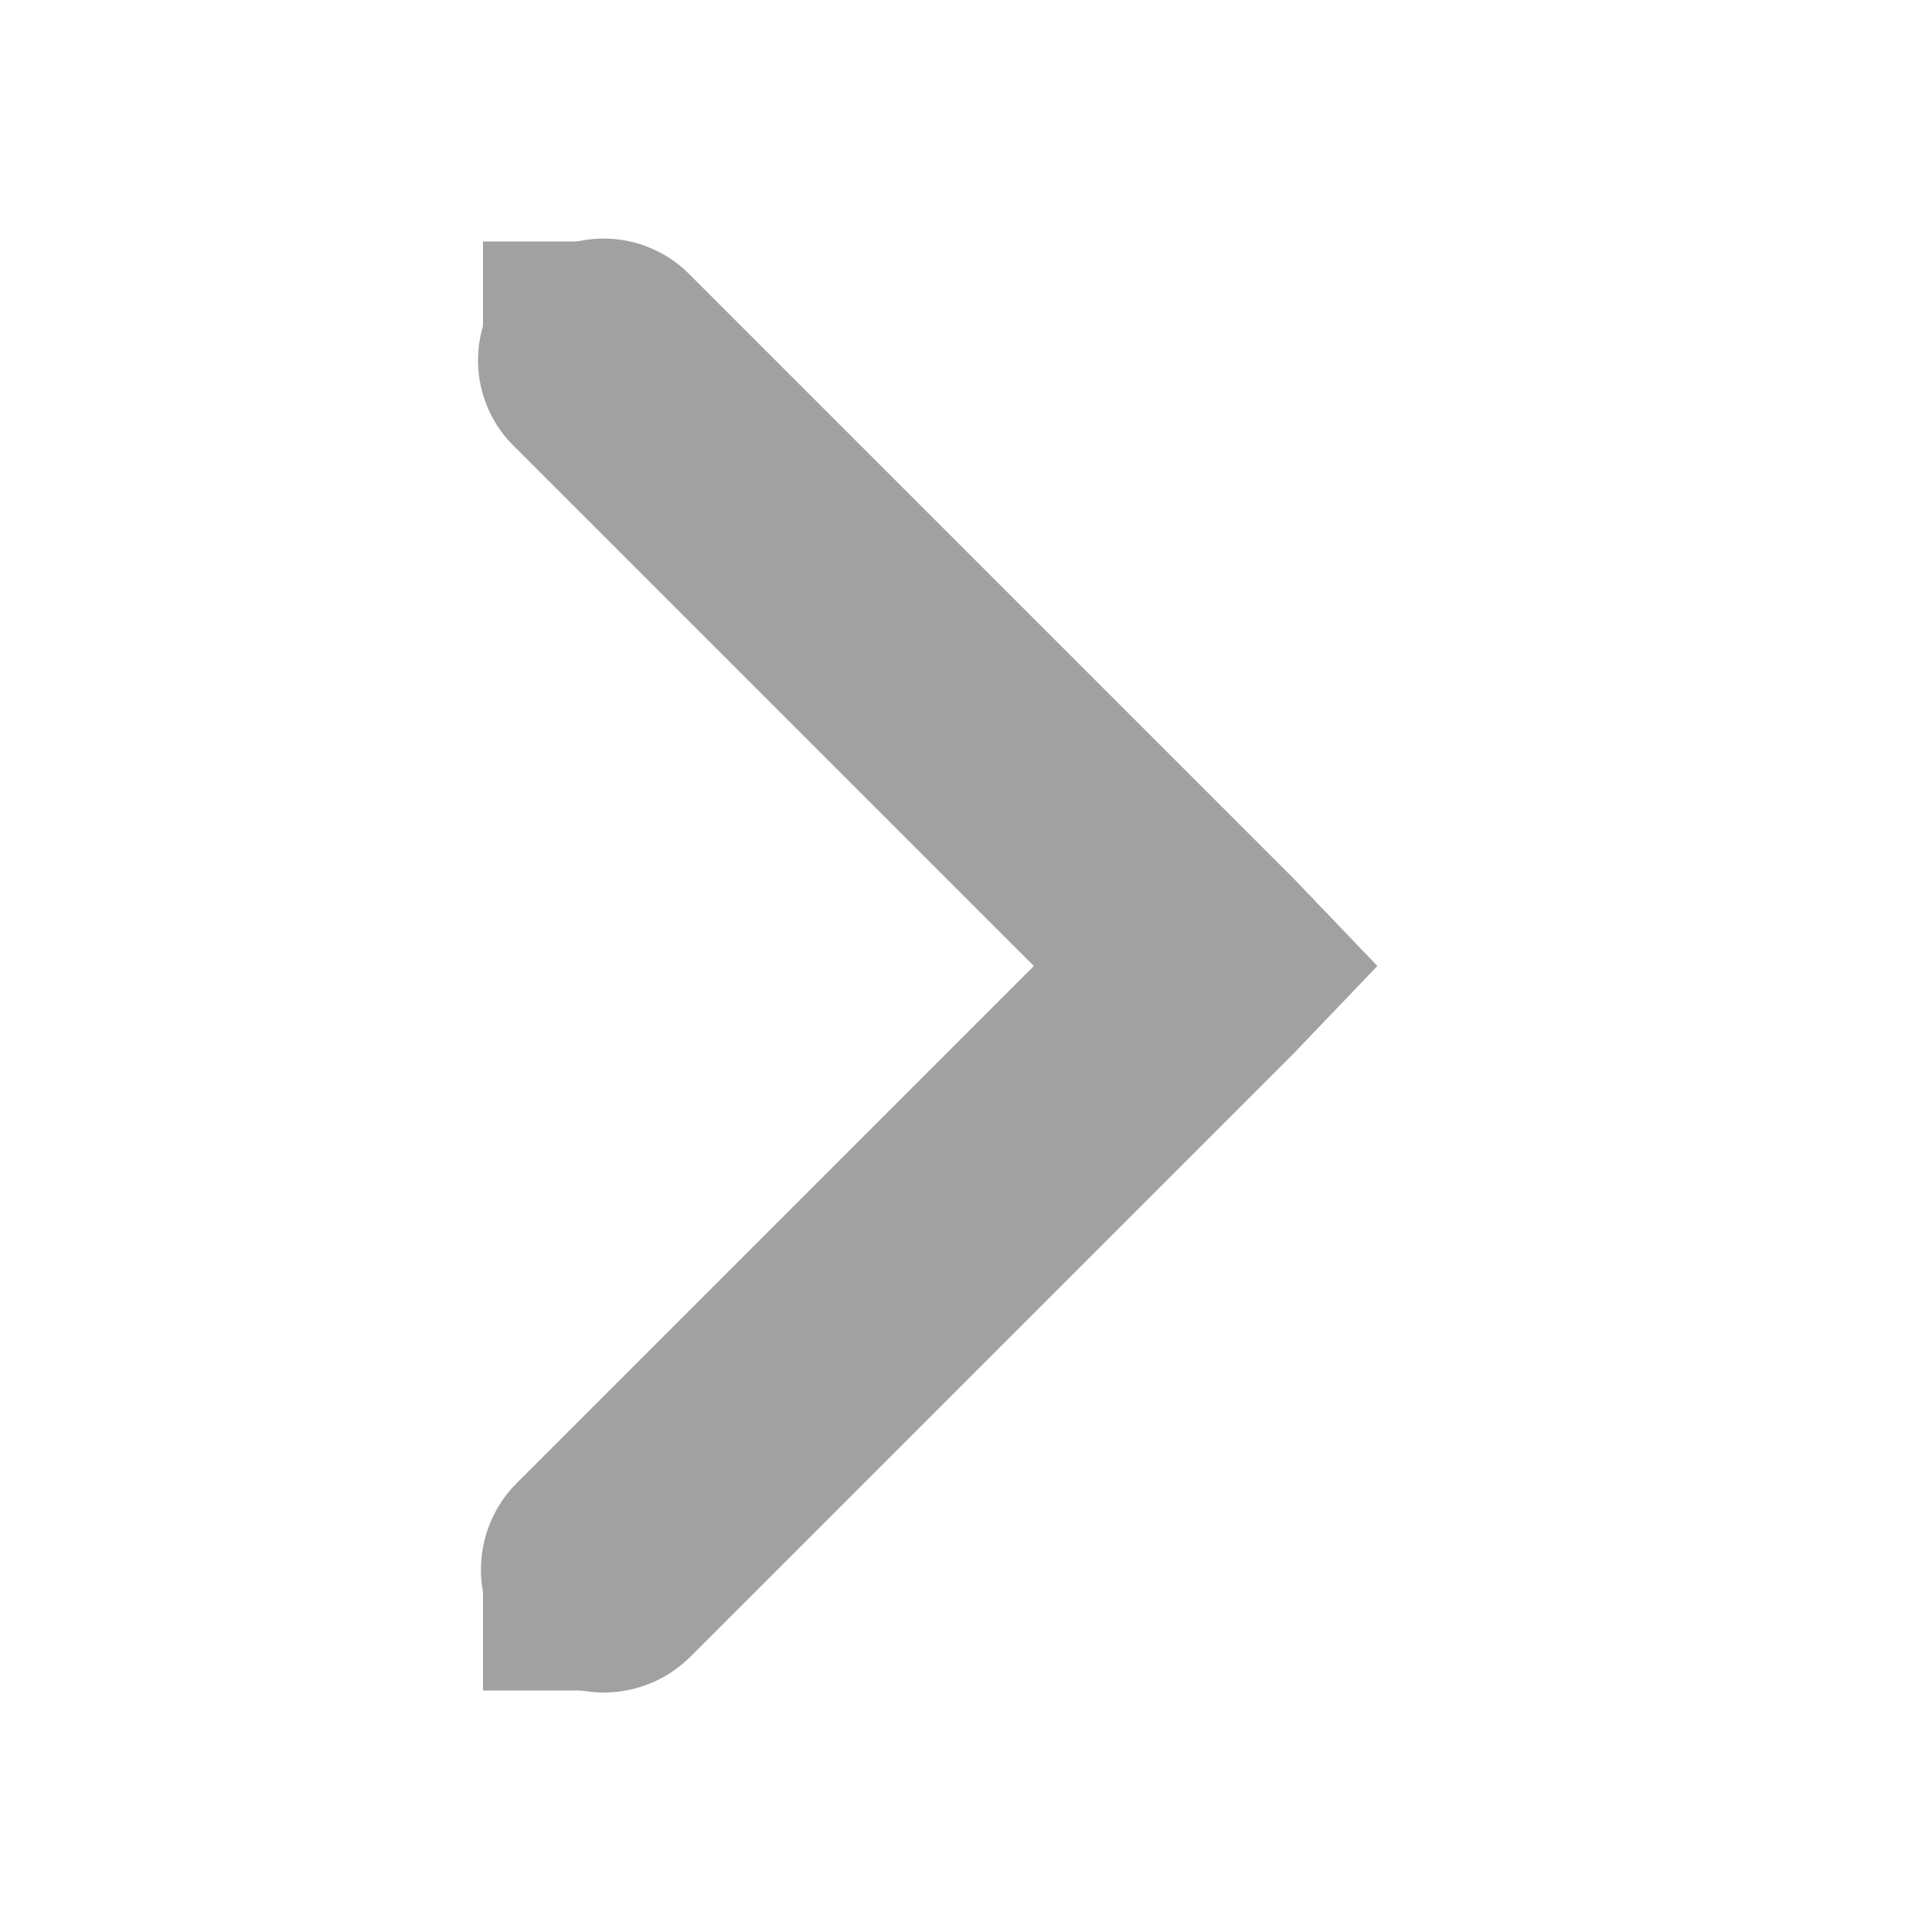
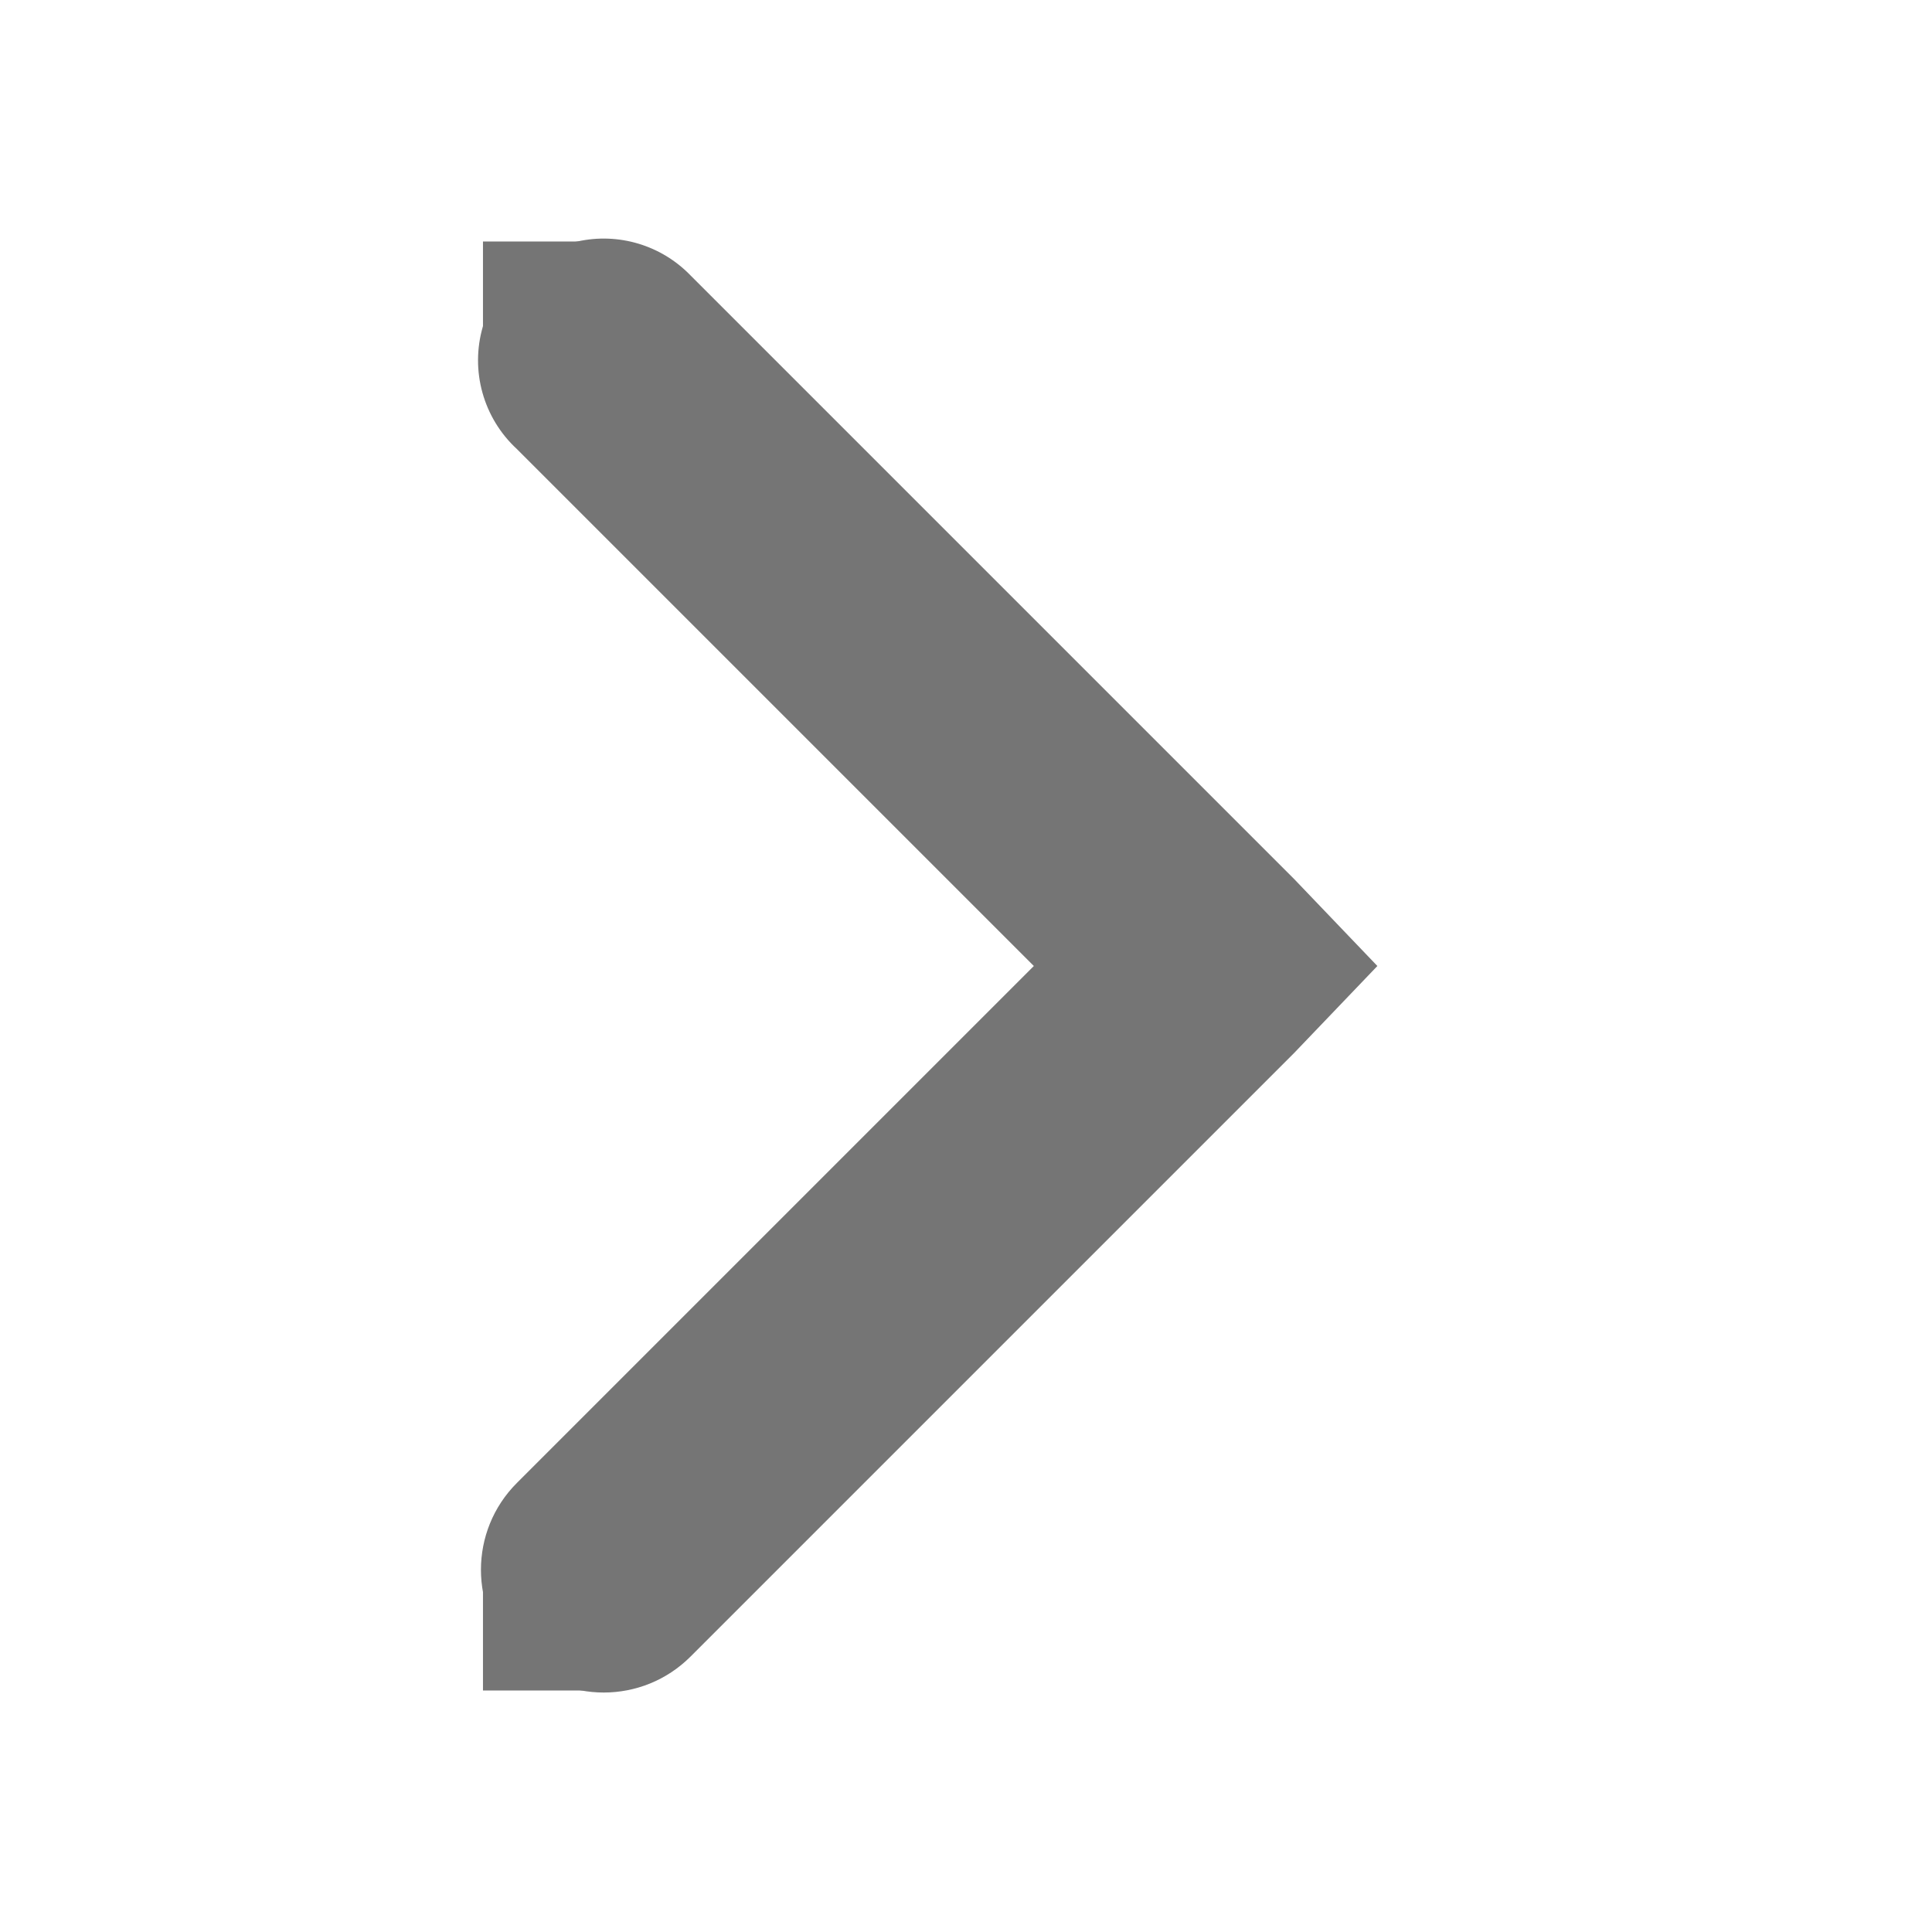
- <svg xmlns="http://www.w3.org/2000/svg" height="16" id="svg7384" version="1.1" width="16">
+ <svg xmlns="http://www.w3.org/2000/svg" width="16" version="1.1" id="svg7384" height="16">
  <defs id="defs7386" />
-   <g id="layer9" style="display:inline" transform="translate(-321.0002,-747)" />
-   <g id="layer10" transform="translate(-321.0002,-747)" />
-   <g id="layer11" transform="translate(-321.0002,-747)" />
-   <g id="layer13" transform="translate(-321.0002,-747)" />
-   <g id="layer14" transform="translate(-321.0002,-747)" />
-   <g id="layer15" style="display:inline" transform="translate(-321.0002,-747)" />
-   <g id="g71291" style="display:inline" transform="translate(-321.0002,-747)" />
-   <g id="g4953" style="display:inline" transform="translate(-321.0002,-747)" />
-   <g id="layer12" style="display:inline" transform="translate(-321.0002,-747)">
-     <path d="m 325.781,749 a 1,1 0 0 0 -0.5,1.719 L 329.562,755 l -4.281,4.281 a 1.016,1.016 0 1 0 1.438,1.438 l 5,-5 0.688,-0.719 -0.688,-0.719 -5,-5 A 1,1 0 0 0 325.781,749 z" id="path8460" style="font-size:medium;font-style:normal;font-variant:normal;font-weight:normal;font-stretch:normal;text-indent:0;text-align:start;text-decoration:none;line-height:normal;letter-spacing:normal;word-spacing:normal;text-transform:none;direction:ltr;block-progression:tb;writing-mode:lr-tb;text-anchor:start;baseline-shift:baseline;color:#000000;fill:#a1a1a1;fill-opacity:1;stroke:none;stroke-width:2;marker:none;visibility:visible;display:inline;overflow:visible;enable-background:accumulate;font-family:Sans;-inkscape-font-specification:Sans" />
-     <rect height="1" id="rect8464" rx="0" ry="1" style="fill:#a1a1a1;fill-opacity:1;stroke:none" transform="scale(-1,1)" width="1" x="-326" y="749" />
-     <rect height="1" id="rect8468" rx="0" ry="1" style="fill:#a1a1a1;fill-opacity:1;stroke:none" transform="scale(-1,1)" width="1" x="-326" y="760" />
+   <g transform="translate(-321.0002,-747)" style="display:inline" id="layer9" />
+   <g transform="translate(-321.0002,-747)" id="layer10" />
+   <g transform="translate(-321.0002,-747)" id="layer11" />
+   <g transform="translate(-321.0002,-747)" id="layer13" />
+   <g transform="translate(-321.0002,-747)" id="layer14" />
+   <g transform="translate(-321.0002,-747)" style="display:inline" id="layer15" />
+   <g transform="translate(-321.0002,-747)" style="display:inline" id="g71291" />
+   <g transform="translate(-321.0002,-747)" style="display:inline" id="g4953" />
+   <g transform="translate(-321.0002,-747)" style="display:inline" id="layer12">
+     <path style="font-size:medium;font-style:normal;font-variant:normal;font-weight:normal;font-stretch:normal;text-indent:0;text-align:start;text-decoration:none;line-height:normal;letter-spacing:normal;word-spacing:normal;text-transform:none;direction:ltr;block-progression:tb;writing-mode:lr-tb;text-anchor:start;baseline-shift:baseline;color:#000000;fill:#757575;fill-opacity:1;stroke:none;stroke-width:2;marker:none;visibility:visible;display:inline;overflow:visible;enable-background:accumulate;font-family:Sans;-inkscape-font-specification:Sans" id="path8460" d="m 325.781,749 a 1,1 0 0 0 -0.5,1.719 L 329.562,755 l -4.281,4.281 a 1.016,1.016 0 1 0 1.438,1.438 l 5,-5 0.688,-0.719 -0.688,-0.719 -5,-5 A 1,1 0 0 0 325.781,749 z" />
+     <rect y="749" x="-326" width="1" transform="scale(-1,1)" style="fill:#757575;fill-opacity:1;stroke:none" ry="1" rx="0" id="rect8464" height="1" />
+     <rect y="760" x="-326" width="1" transform="scale(-1,1)" style="fill:#757575;fill-opacity:1;stroke:none" ry="1" rx="0" id="rect8468" height="1" />
  </g>
</svg>
